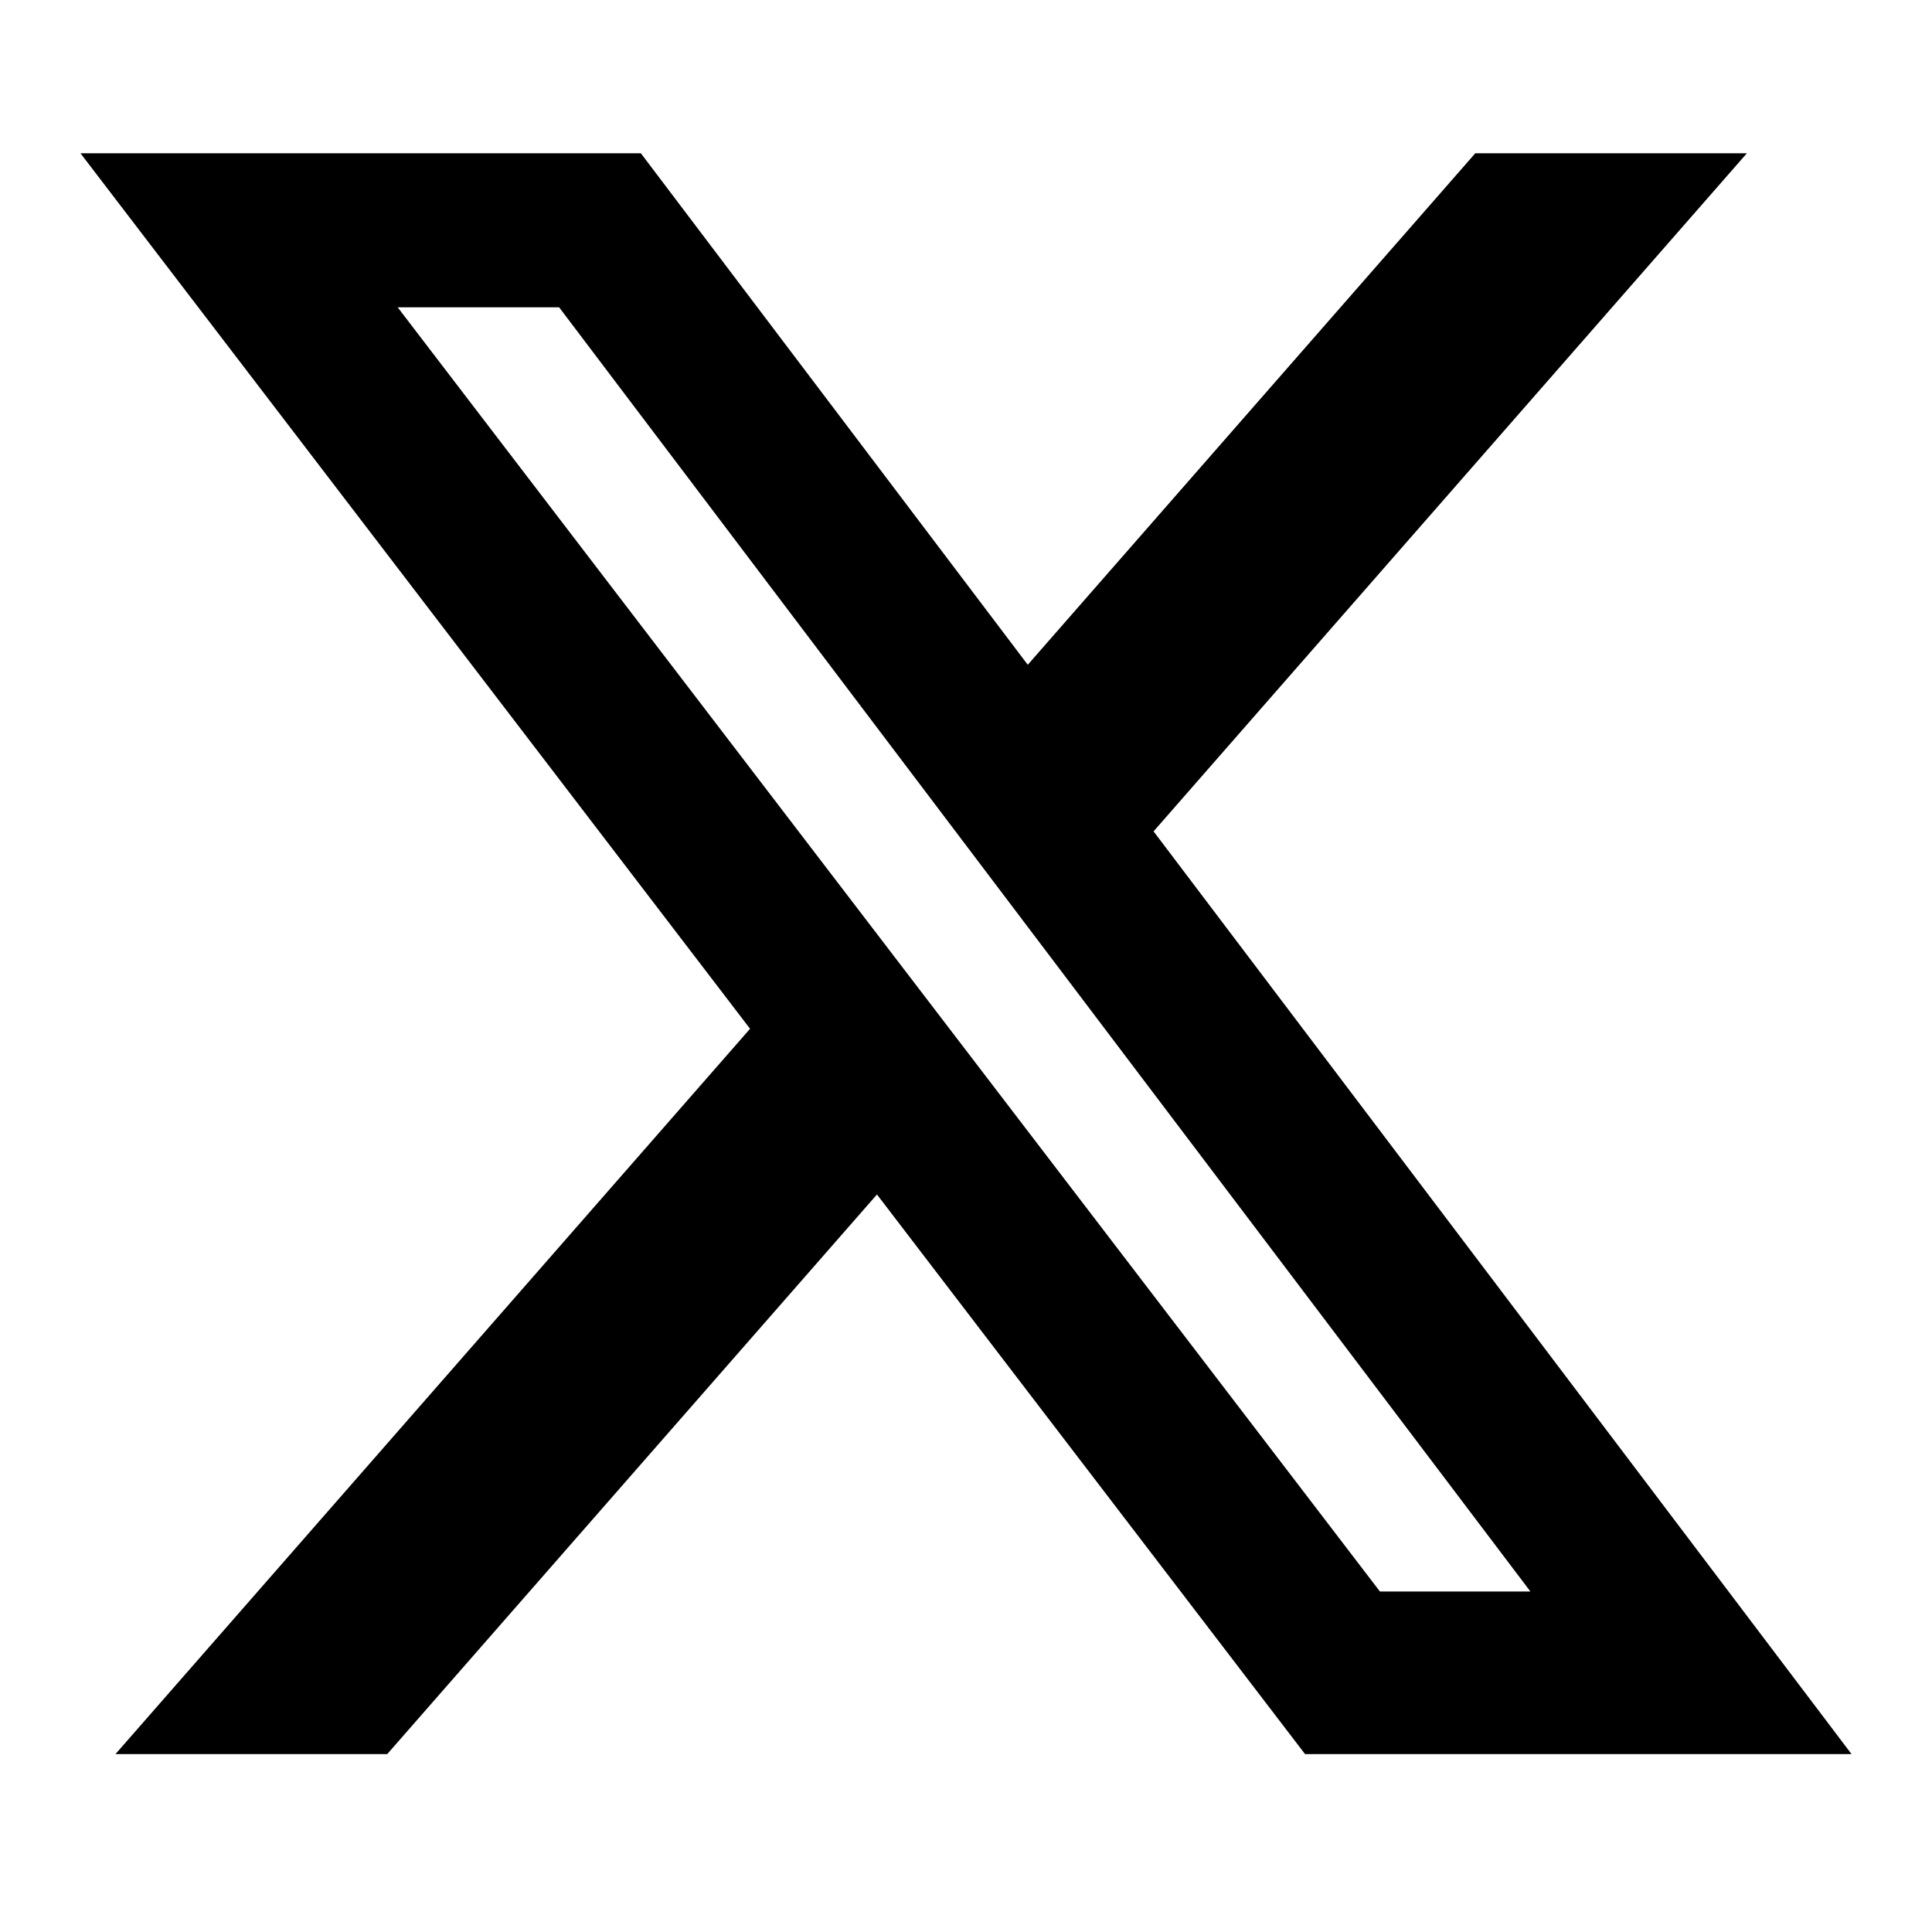
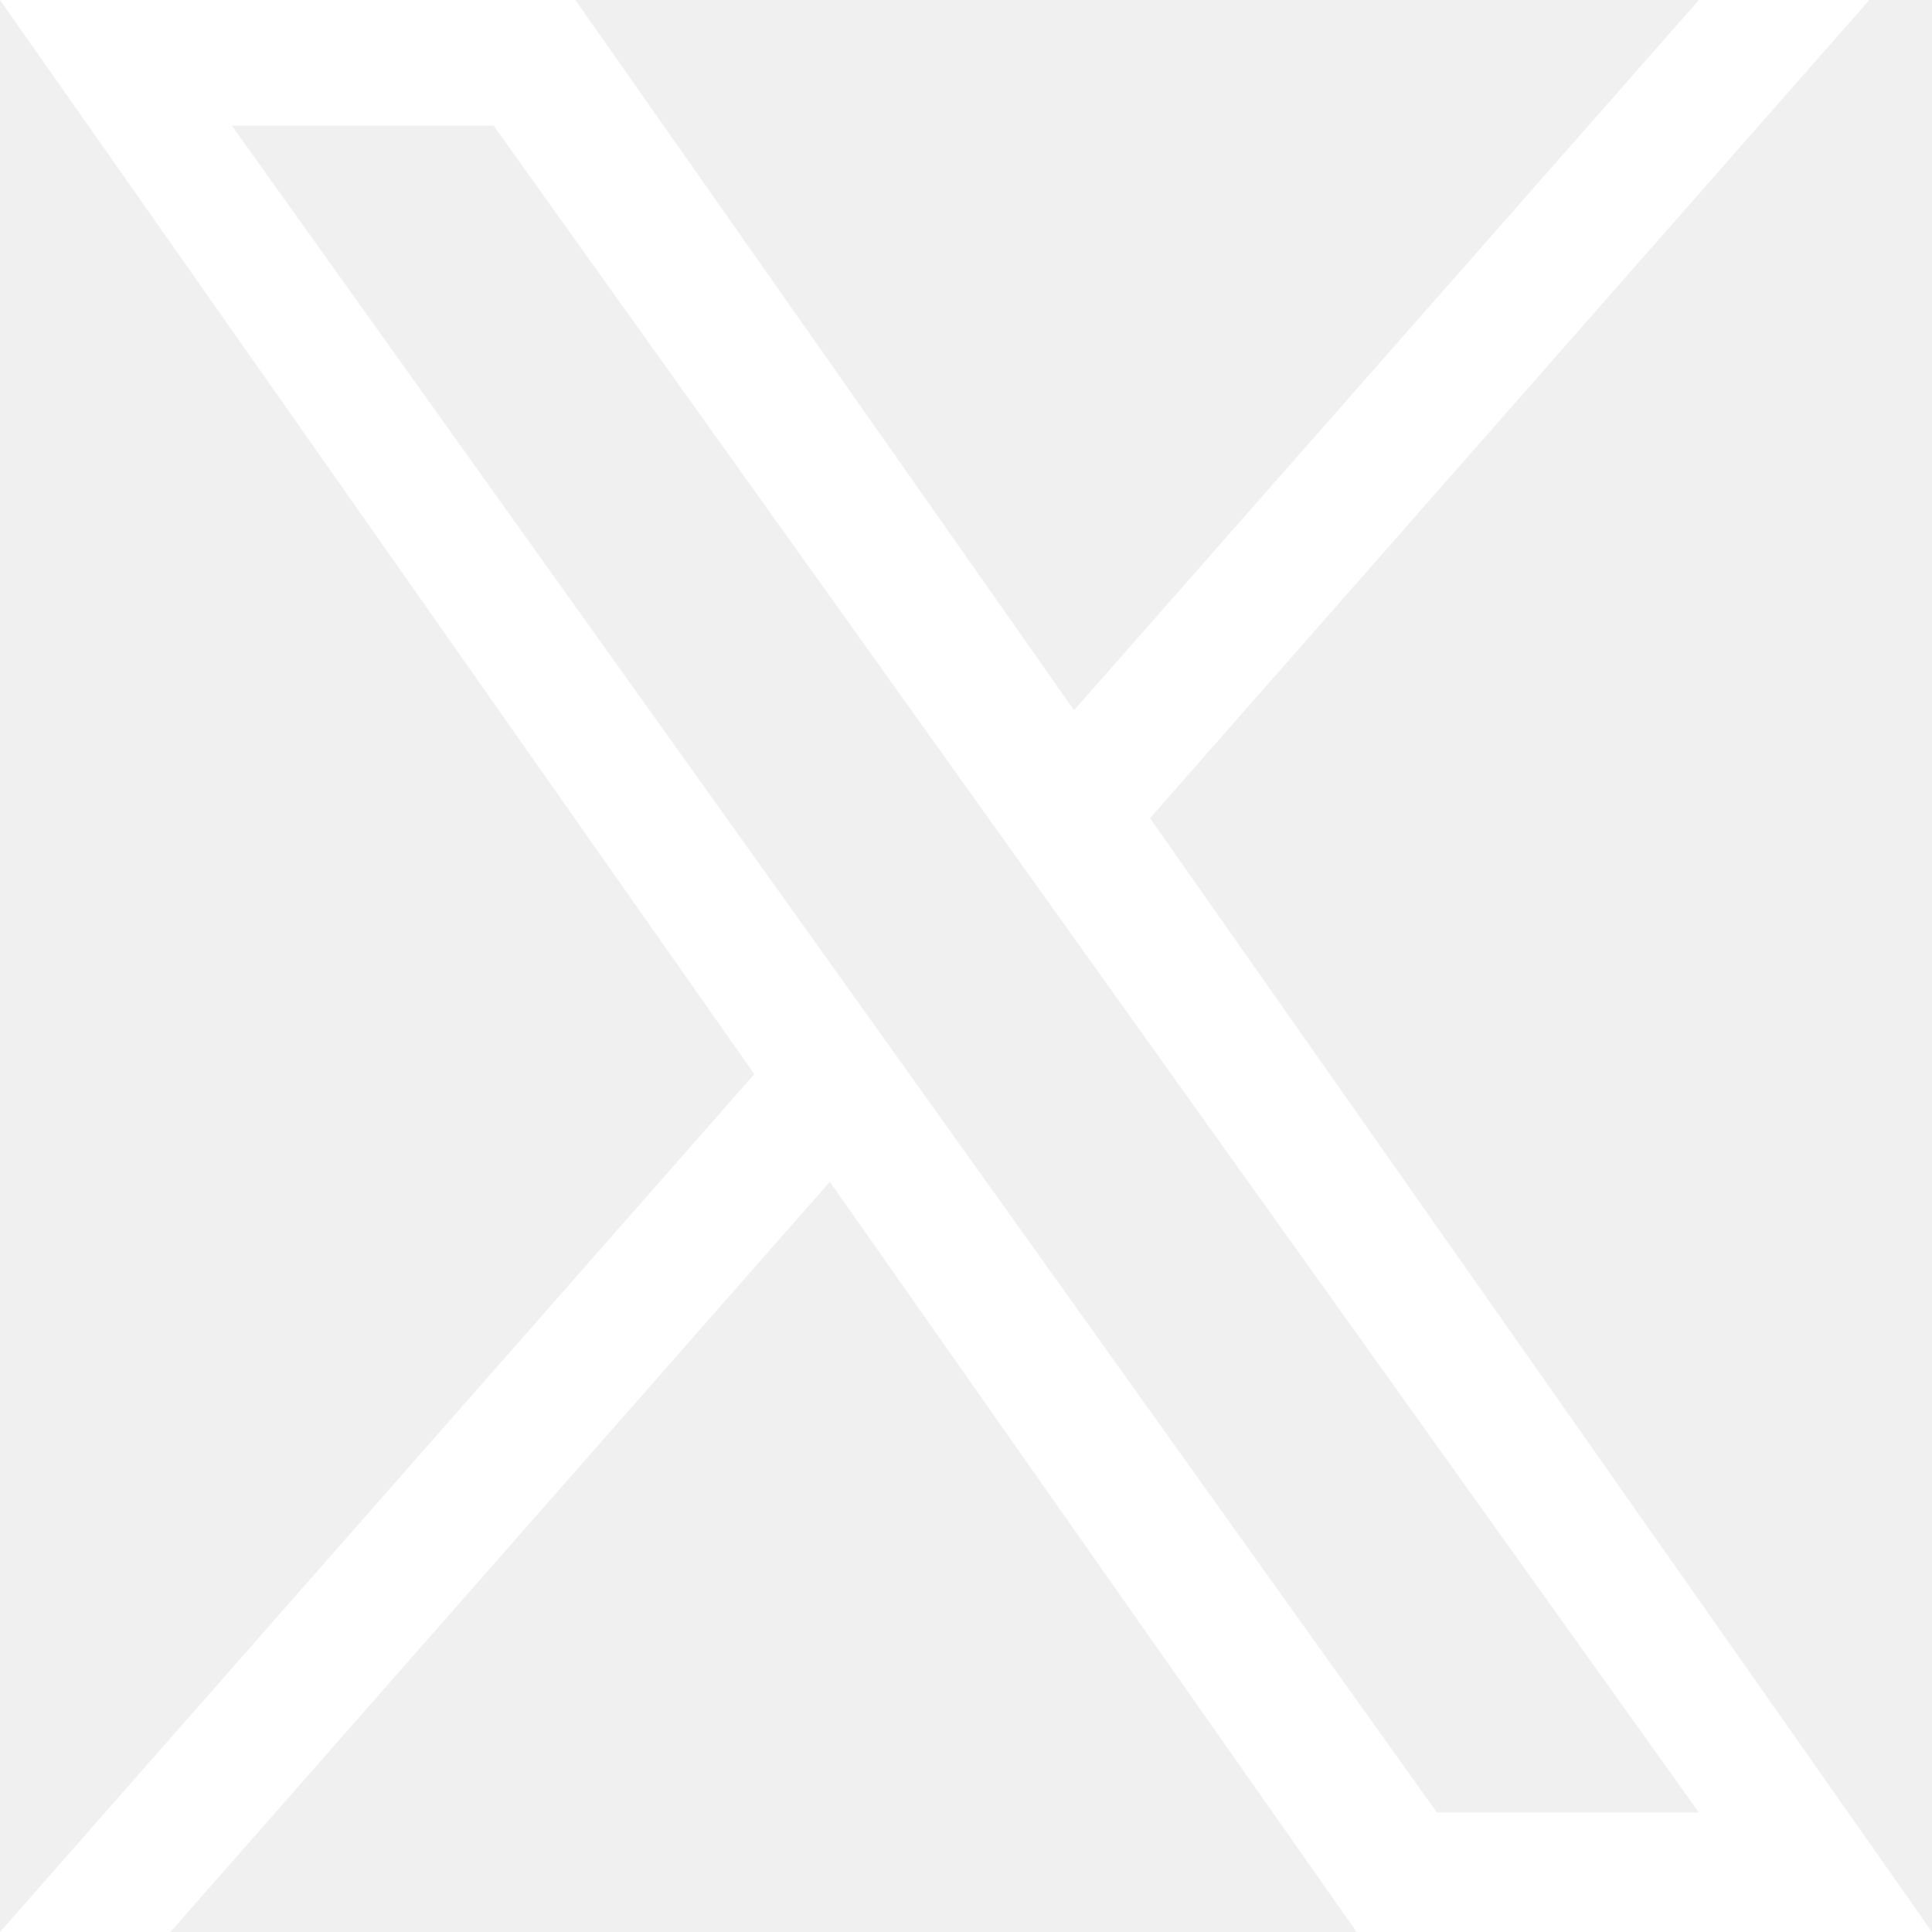
- <svg xmlns="http://www.w3.org/2000/svg" width="35" height="35" viewBox="0 0 35 35" fill="none">
-   <rect width="35" height="35" fill="white" />
-   <path d="M26.726 2.777H31.646L20.898 15.061L33.542 31.777H23.642L15.887 21.639L7.015 31.777H2.092L13.588 18.637L1.458 2.777H11.61L18.619 12.043L26.726 2.777ZM24.999 28.832H27.725L10.129 5.567H7.204L24.999 28.832Z" fill="black" />
+ <svg xmlns="http://www.w3.org/2000/svg" width="25" height="25" viewBox="0 0 25 25" fill="none">
+   <path d="M14.881 10.587L24.189 0H21.984L13.898 9.191L7.445 0H0L9.761 13.899L0 25H2.205L10.738 15.292L17.555 25H25M3.001 1.627H6.388L21.983 23.453H18.594" fill="white" />
</svg>
